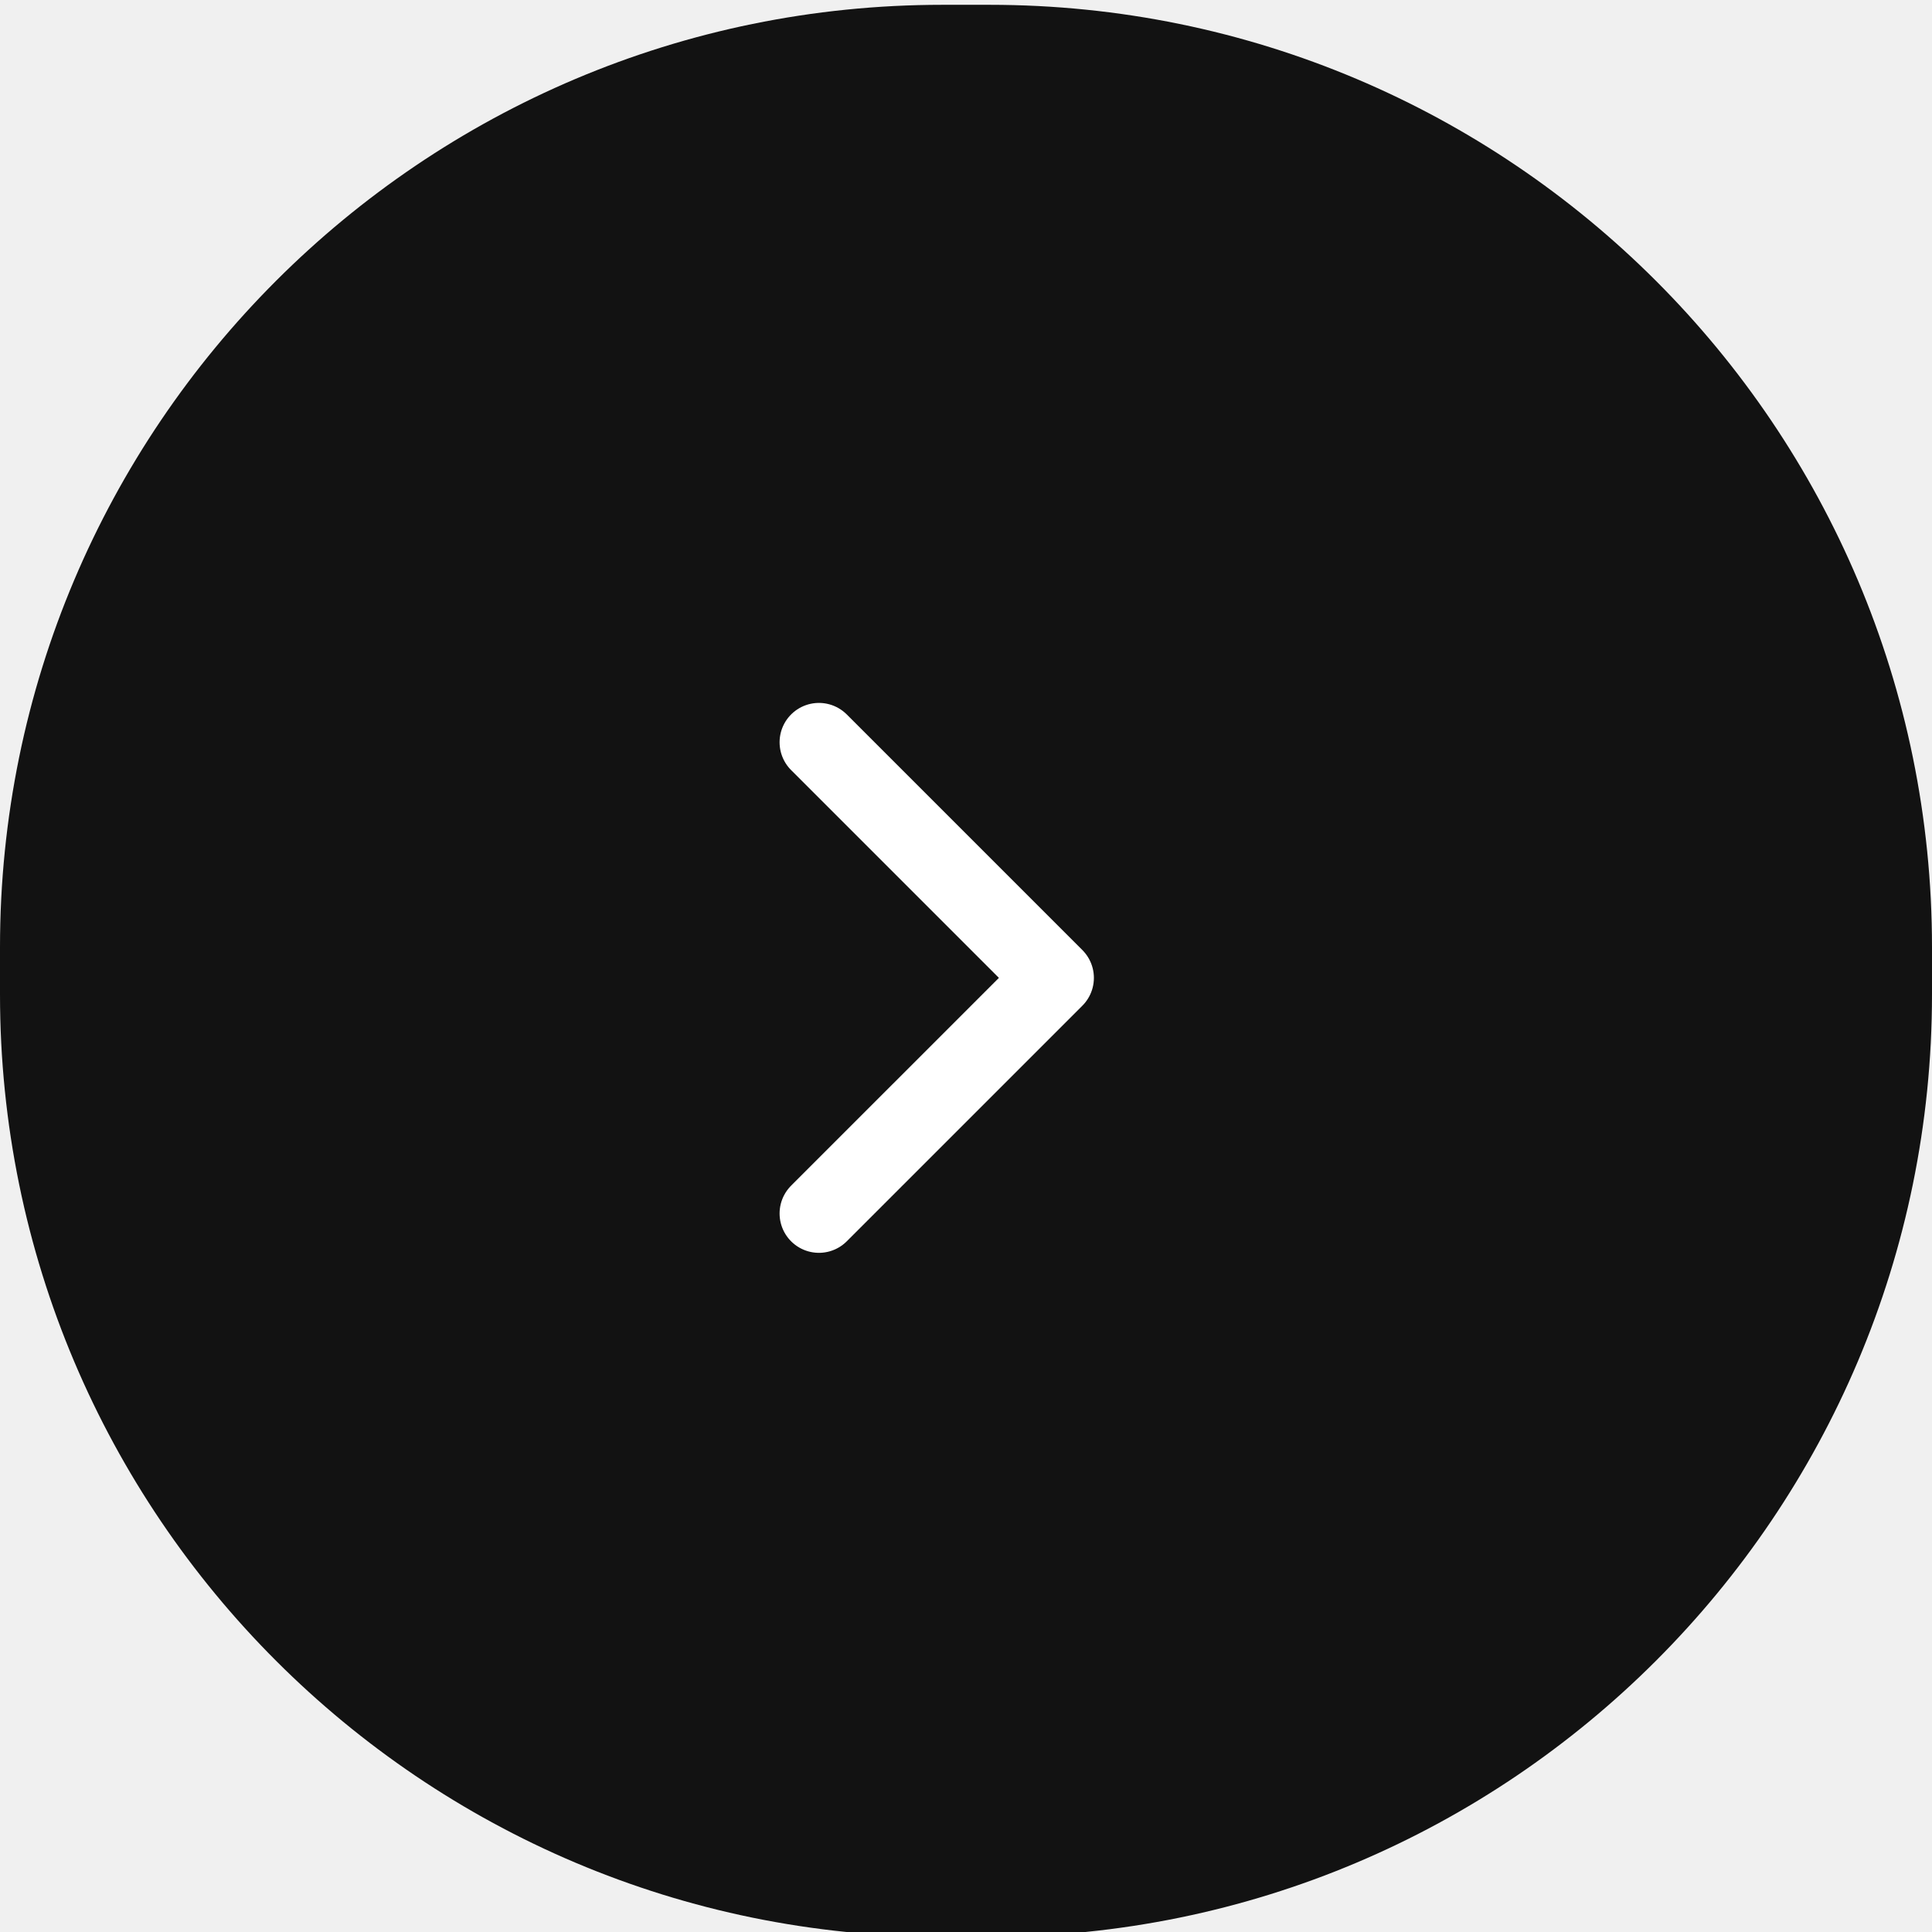
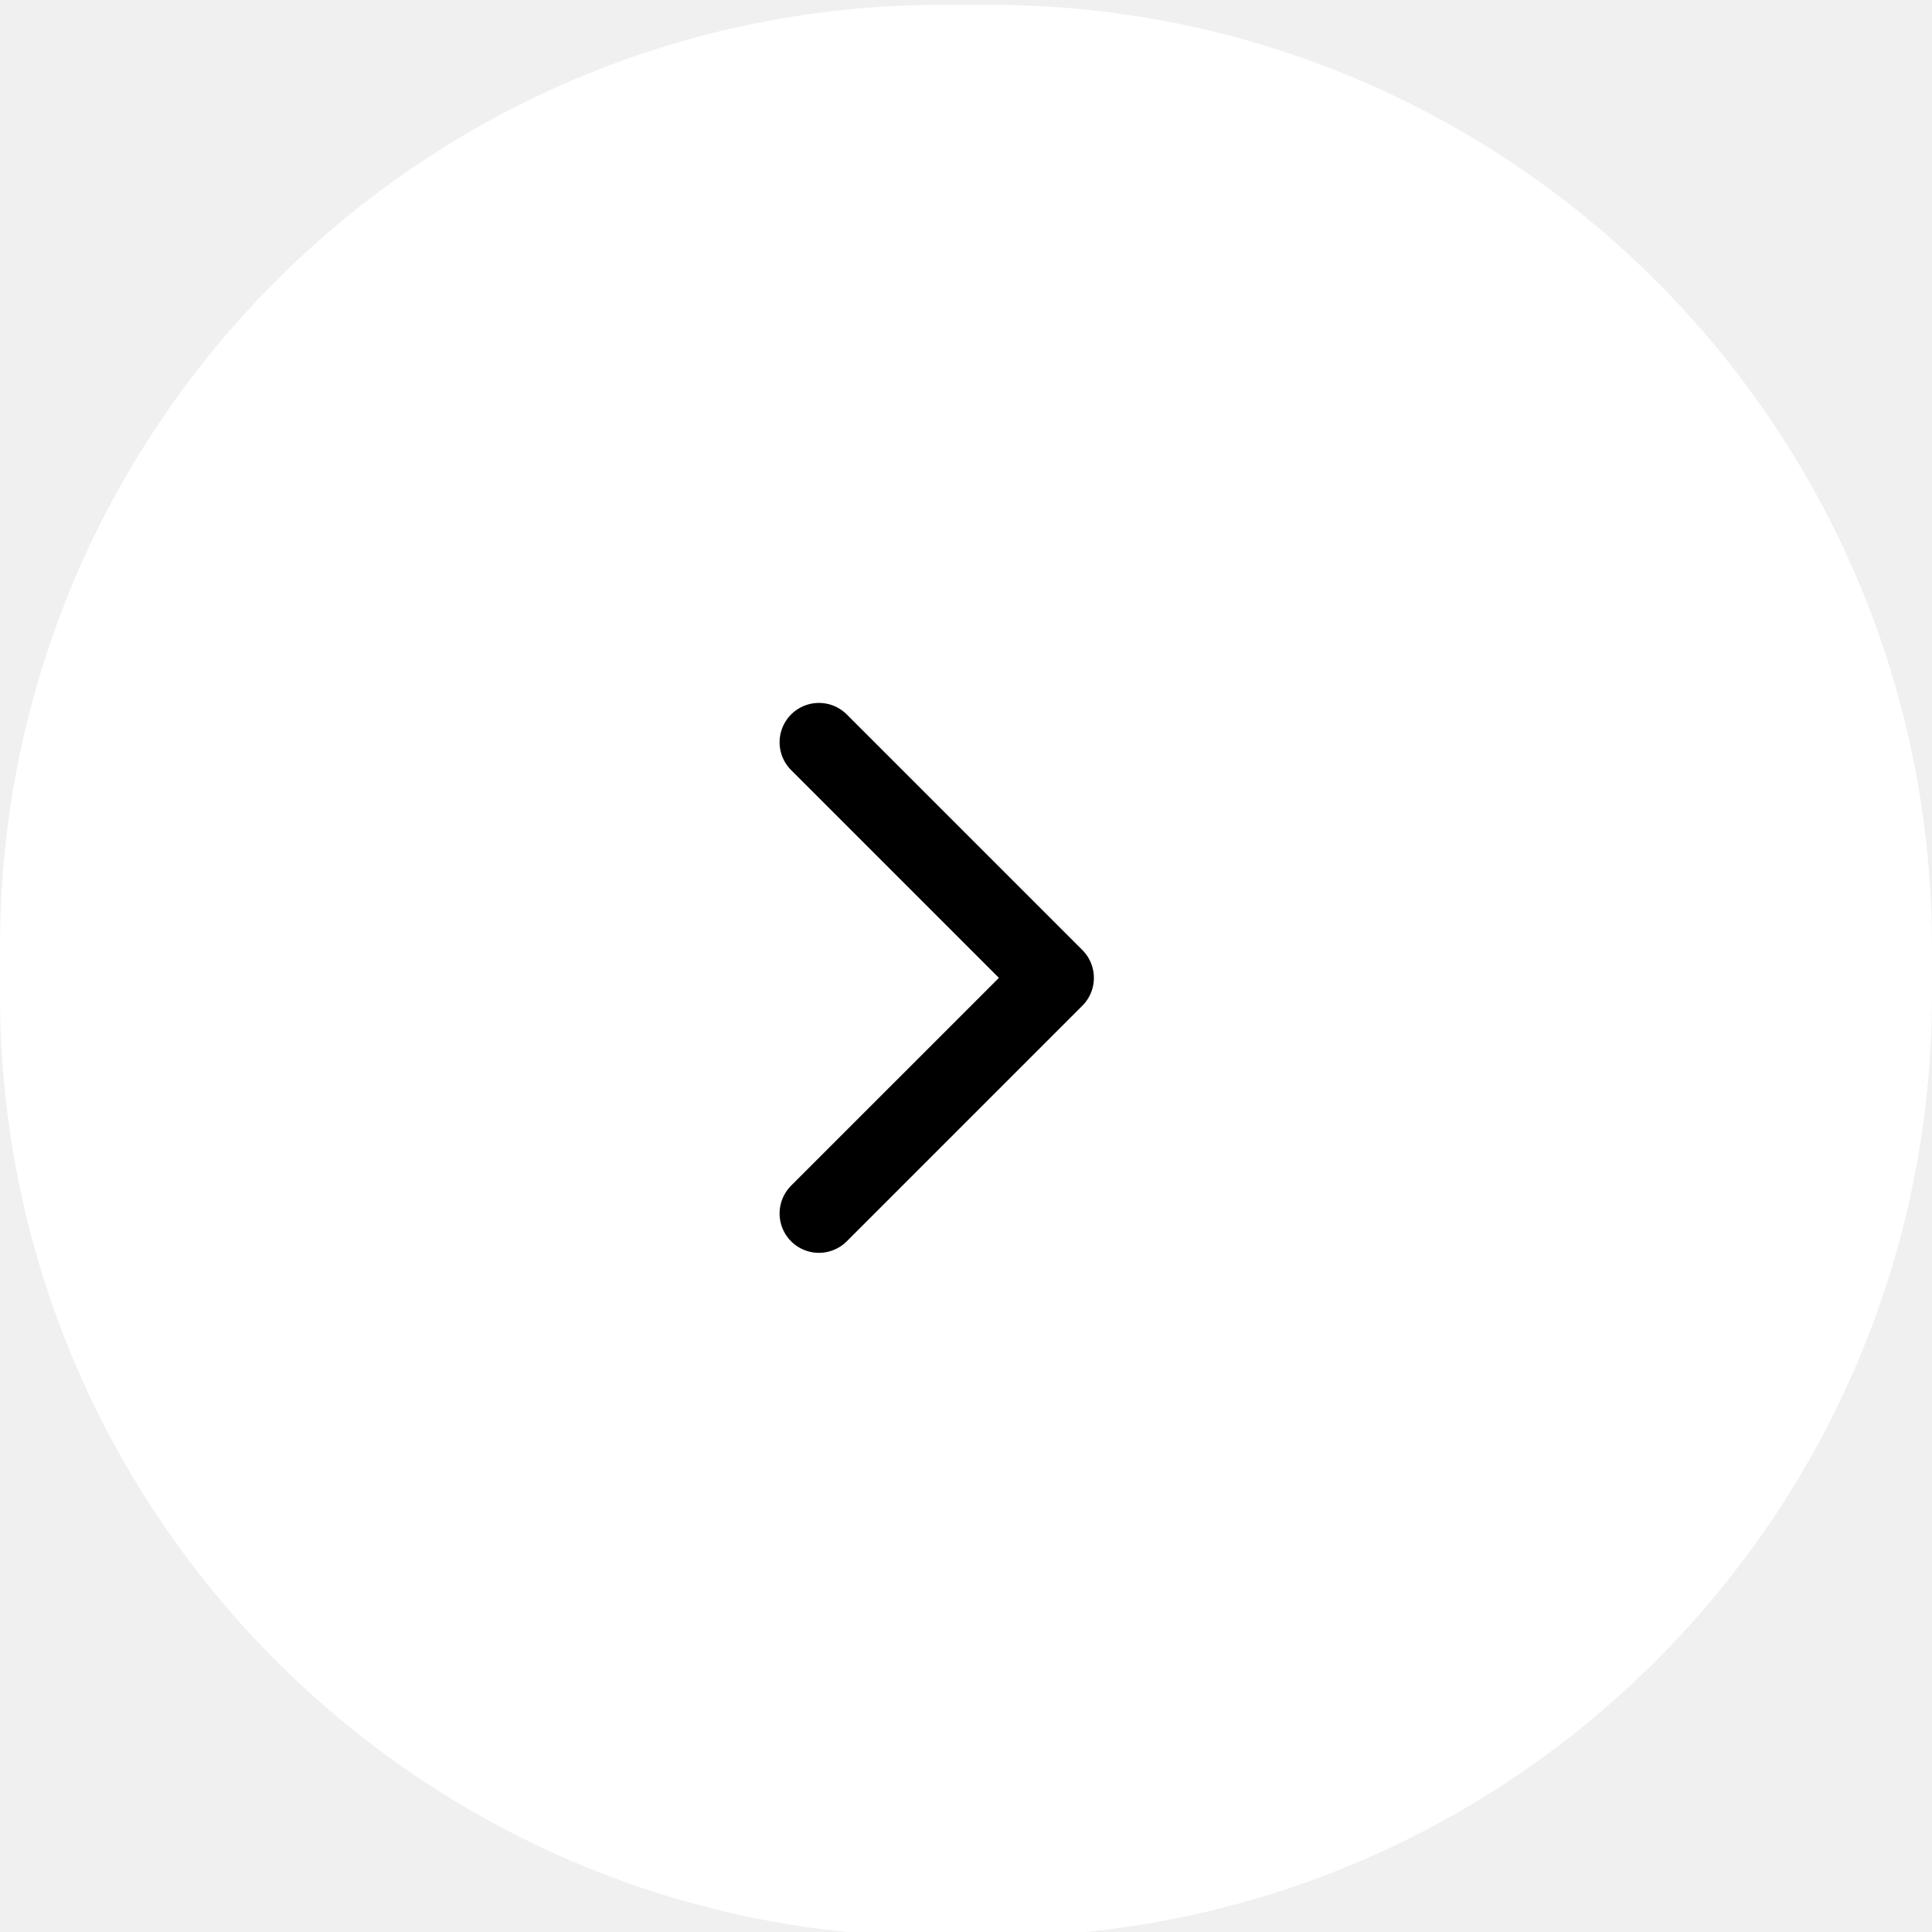
<svg xmlns="http://www.w3.org/2000/svg" width="41" height="41" viewBox="0 0 41 41" fill="none">
-   <rect width="41" height="41" rx="20" transform="matrix(-1 0 0 1 41 0.102051)" fill="#121212" />
-   <path d="M17.379 15.752L22.379 20.752L17.379 25.752" stroke="#FFFFFF" stroke-width="1.67" stroke-linecap="round" stroke-linejoin="round" />
+   <rect width="41" height="41" rx="20" transform="matrix(-1 0 0 1 41 0.102051)" fill="#FFFFFF" />
+   <path d="M17.379 15.752L22.379 20.752L17.379 25.752" stroke="#000000" stroke-width="1.67" stroke-linecap="round" stroke-linejoin="round" />
</svg>
